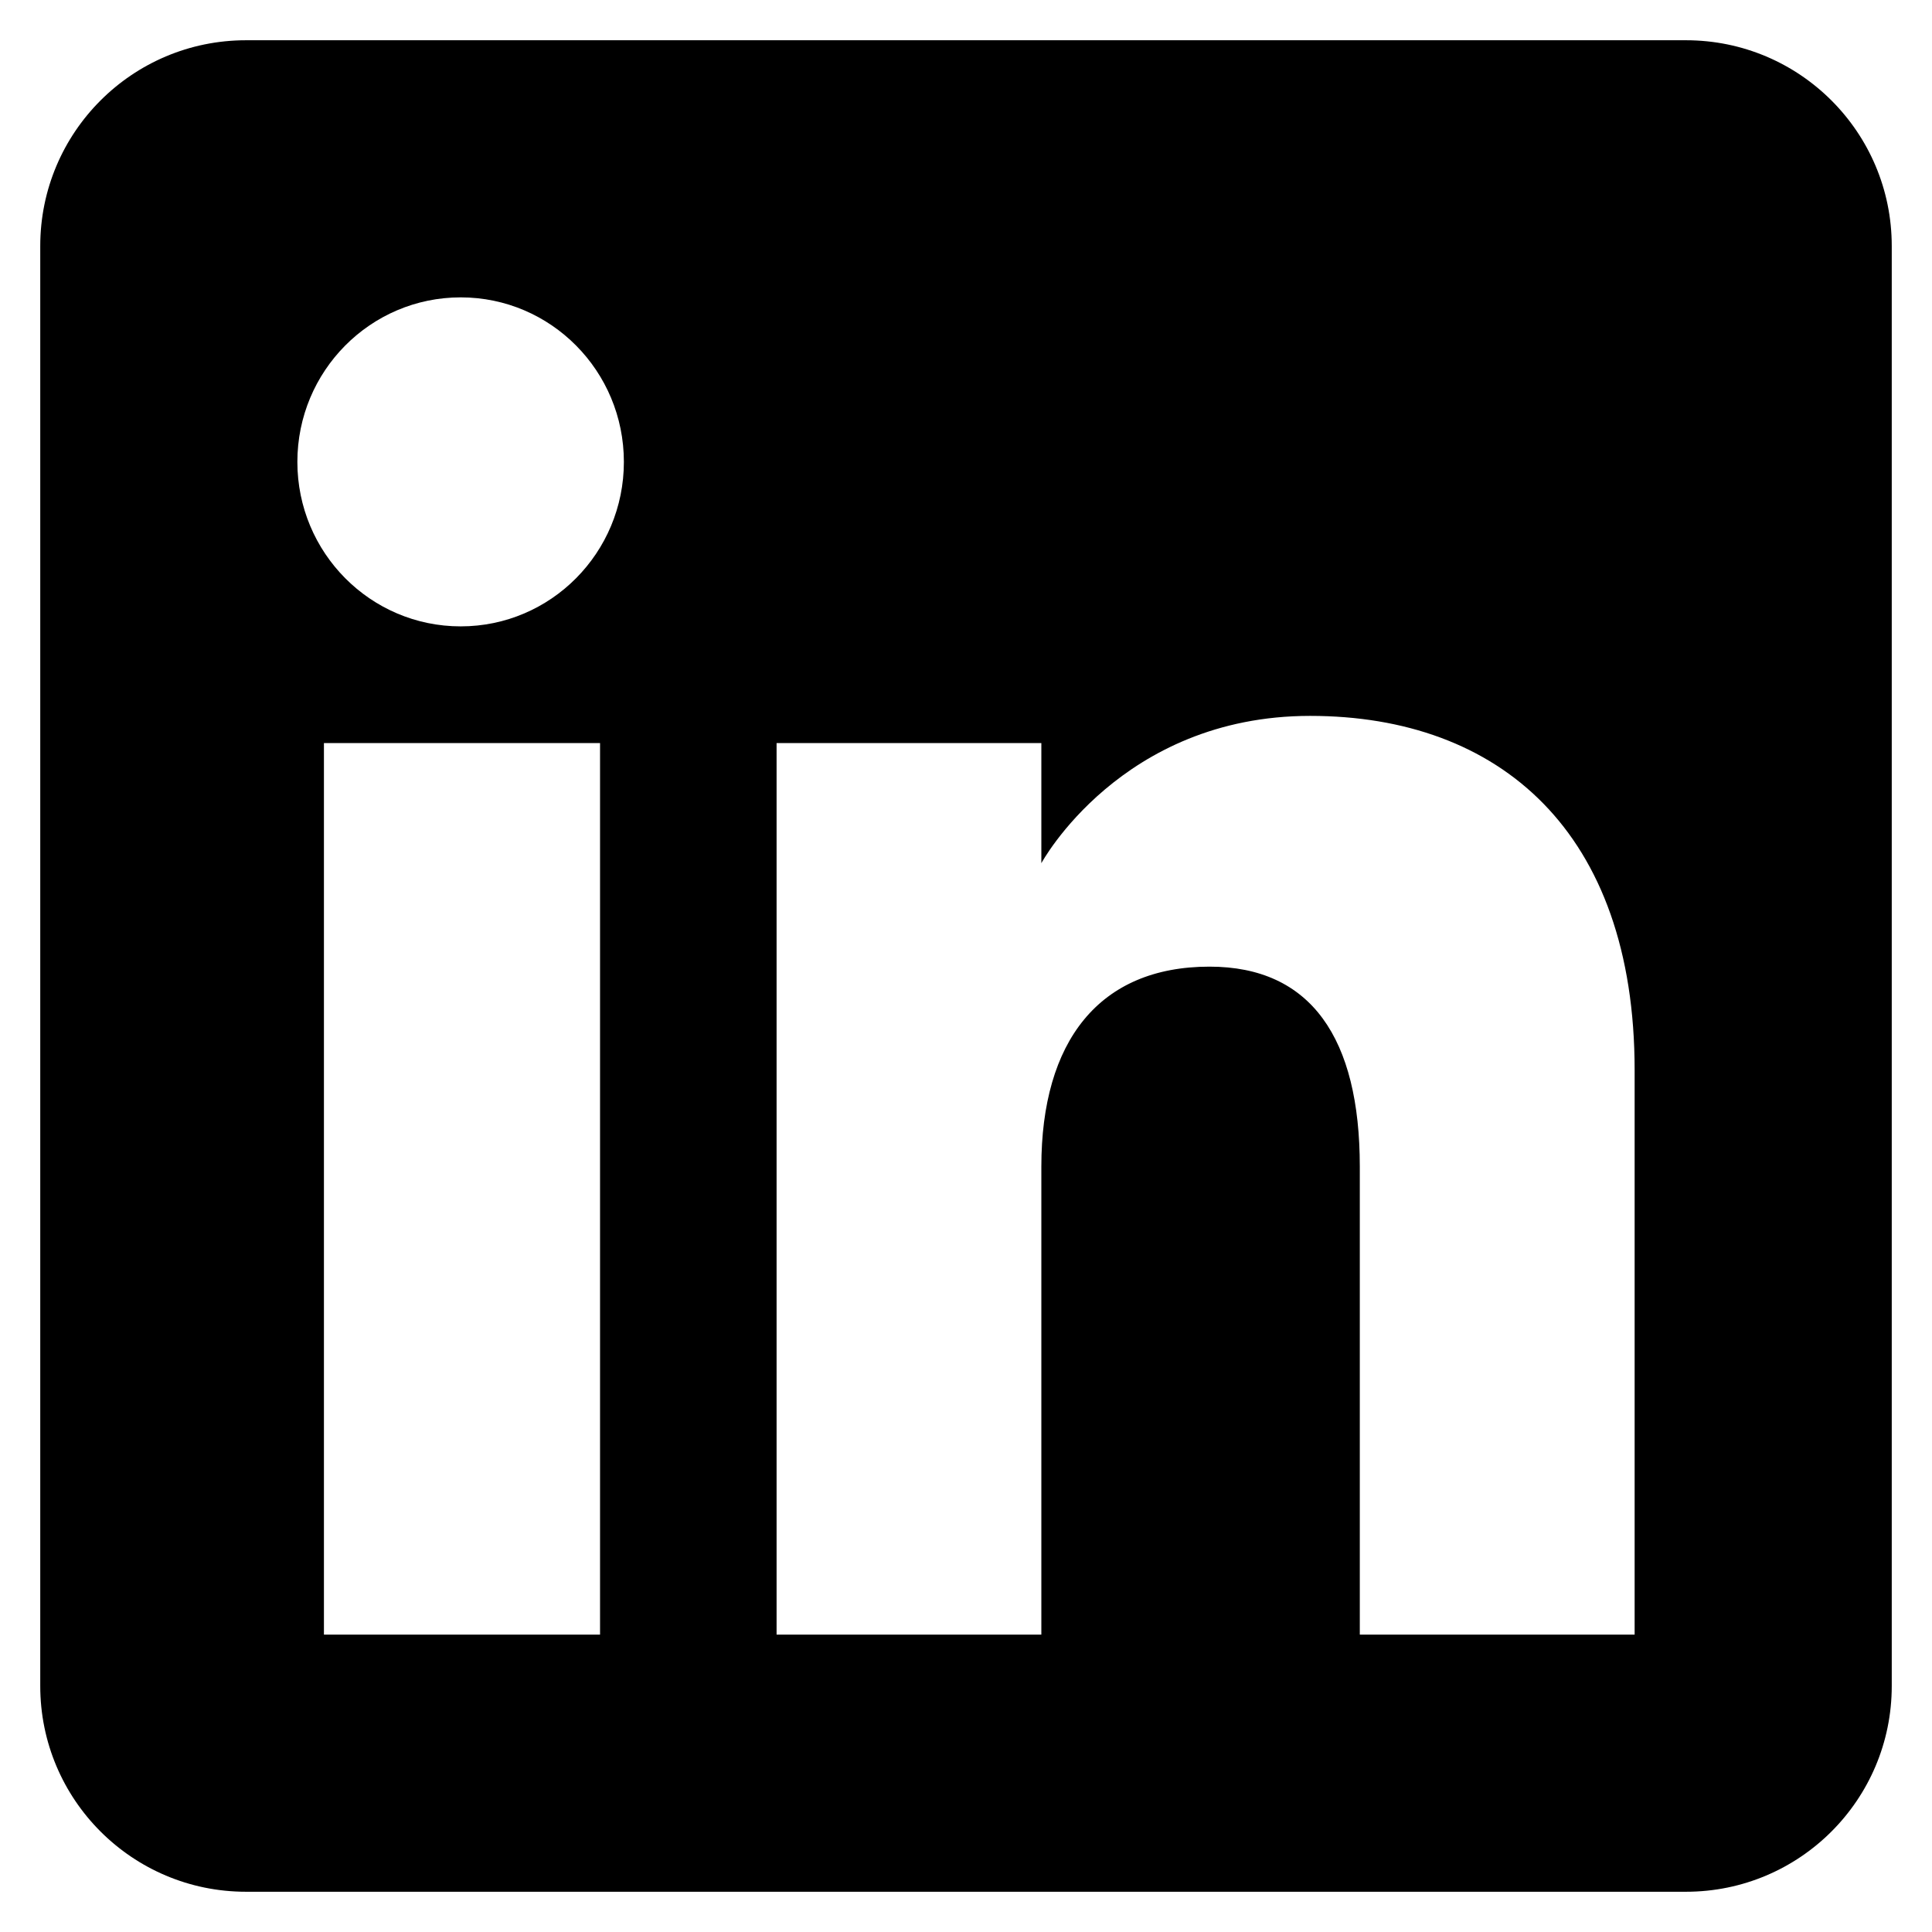
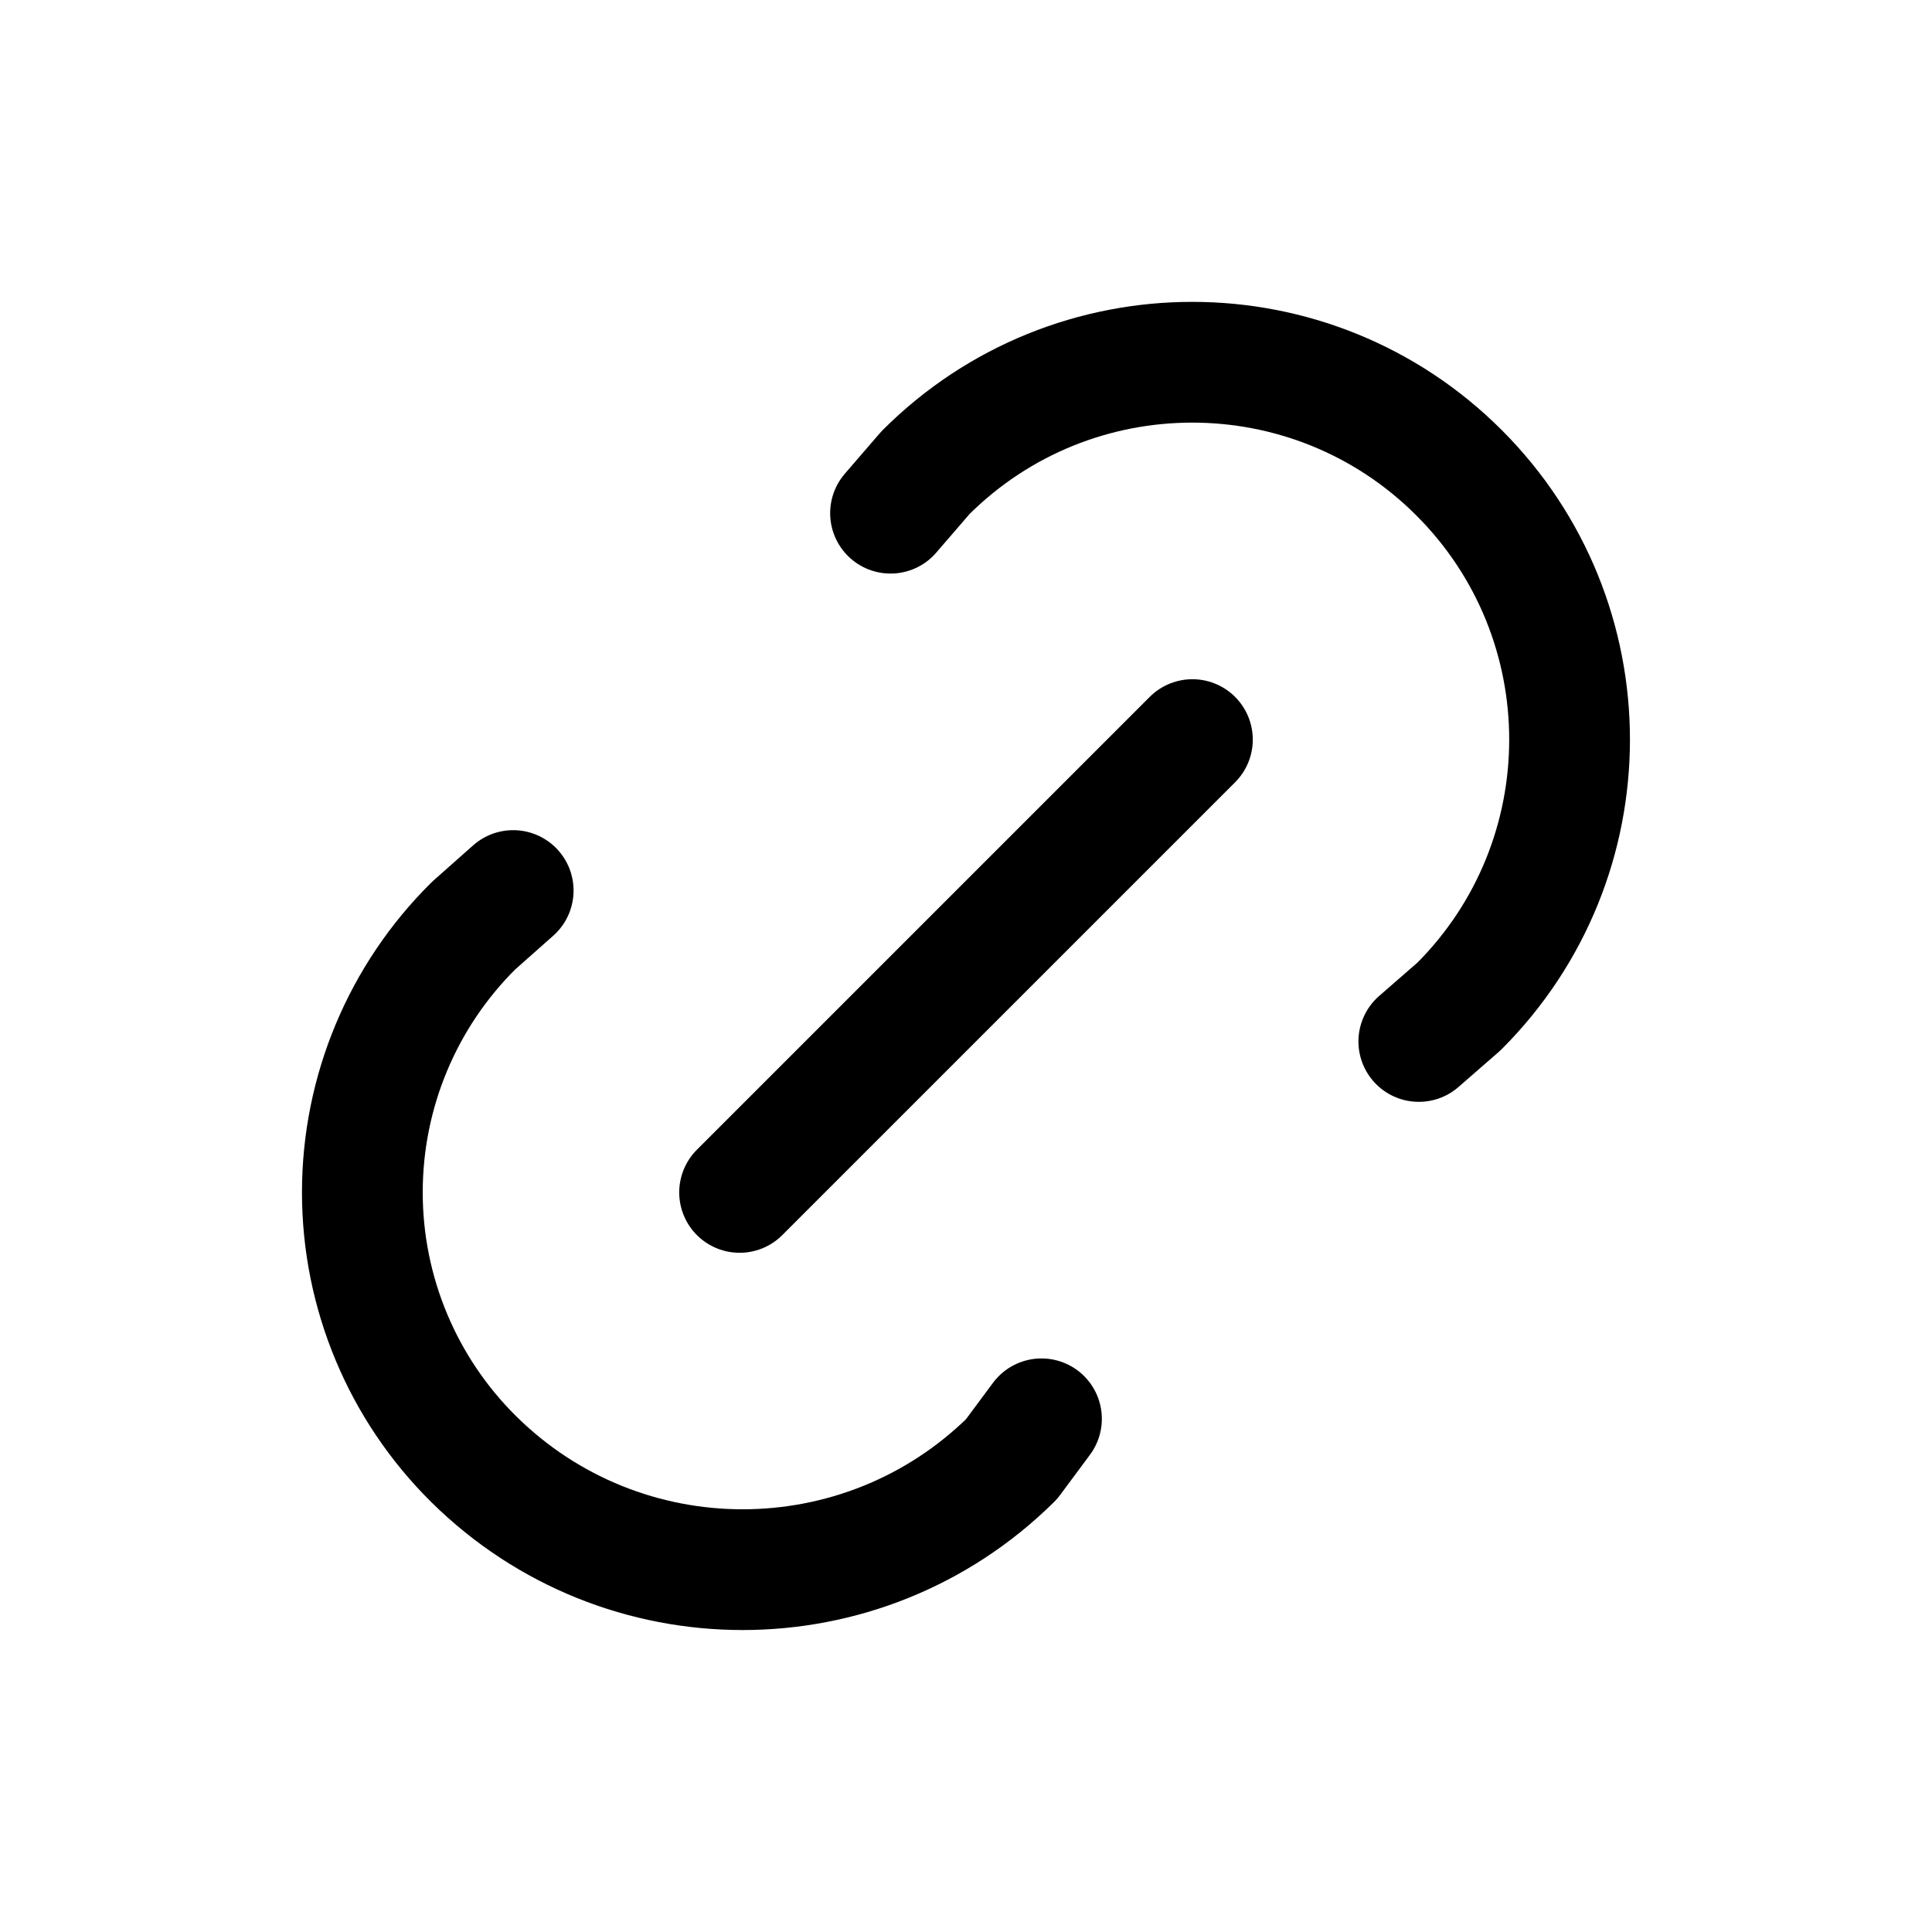
- <svg xmlns="http://www.w3.org/2000/svg" width="24" height="24" viewBox="0 0 24 24" fill="none">
-   <path fill-rule="evenodd" clip-rule="evenodd" d="M20.944 23.5H3.056C1.644 23.5 0.5 22.356 0.5 20.944V3.056C0.5 1.644 1.644 0.5 3.056 0.5H20.944C22.356 0.5 23.5 1.644 23.5 3.056V20.944C23.5 22.356 22.356 23.5 20.944 23.5ZM16.892 20.306H20.306V13.294C20.306 10.328 18.624 8.893 16.275 8.893C13.925 8.893 12.936 10.723 12.936 10.723V9.231H9.647V20.306H12.936V14.492C12.936 12.935 13.653 12.008 15.025 12.008C16.287 12.008 16.892 12.899 16.892 14.492V20.306ZM3.694 5.738C3.694 6.866 4.602 7.781 5.723 7.781C6.843 7.781 7.75 6.866 7.75 5.738C7.75 4.609 6.843 3.694 5.723 3.694C4.602 3.694 3.694 4.609 3.694 5.738ZM7.454 20.306H4.024V9.231H7.454V20.306Z" fill="black" />
+ <svg xmlns="http://www.w3.org/2000/svg" viewBox="-0.5 -0.5 16 16" fill="none" stroke="#000000" stroke-linecap="round" stroke-linejoin="round" id="Link--Streamline-Tabler" height="16" width="16">
+   <path d="m5.625 9.375 3.75 -3.75" stroke-width="1" />
+   <path d="m6.875 3.75 0.289 -0.335a3.125 3.125 0 0 1 4.419 4.42L11.25 8.125" stroke-width="1" />
+   <path d="m8.125 11.25 -0.248 0.334a3.167 3.167 0 0 1 -4.454 0 3.108 3.108 0 0 1 0 -4.419L3.75 6.875" stroke-width="1" />
</svg>
